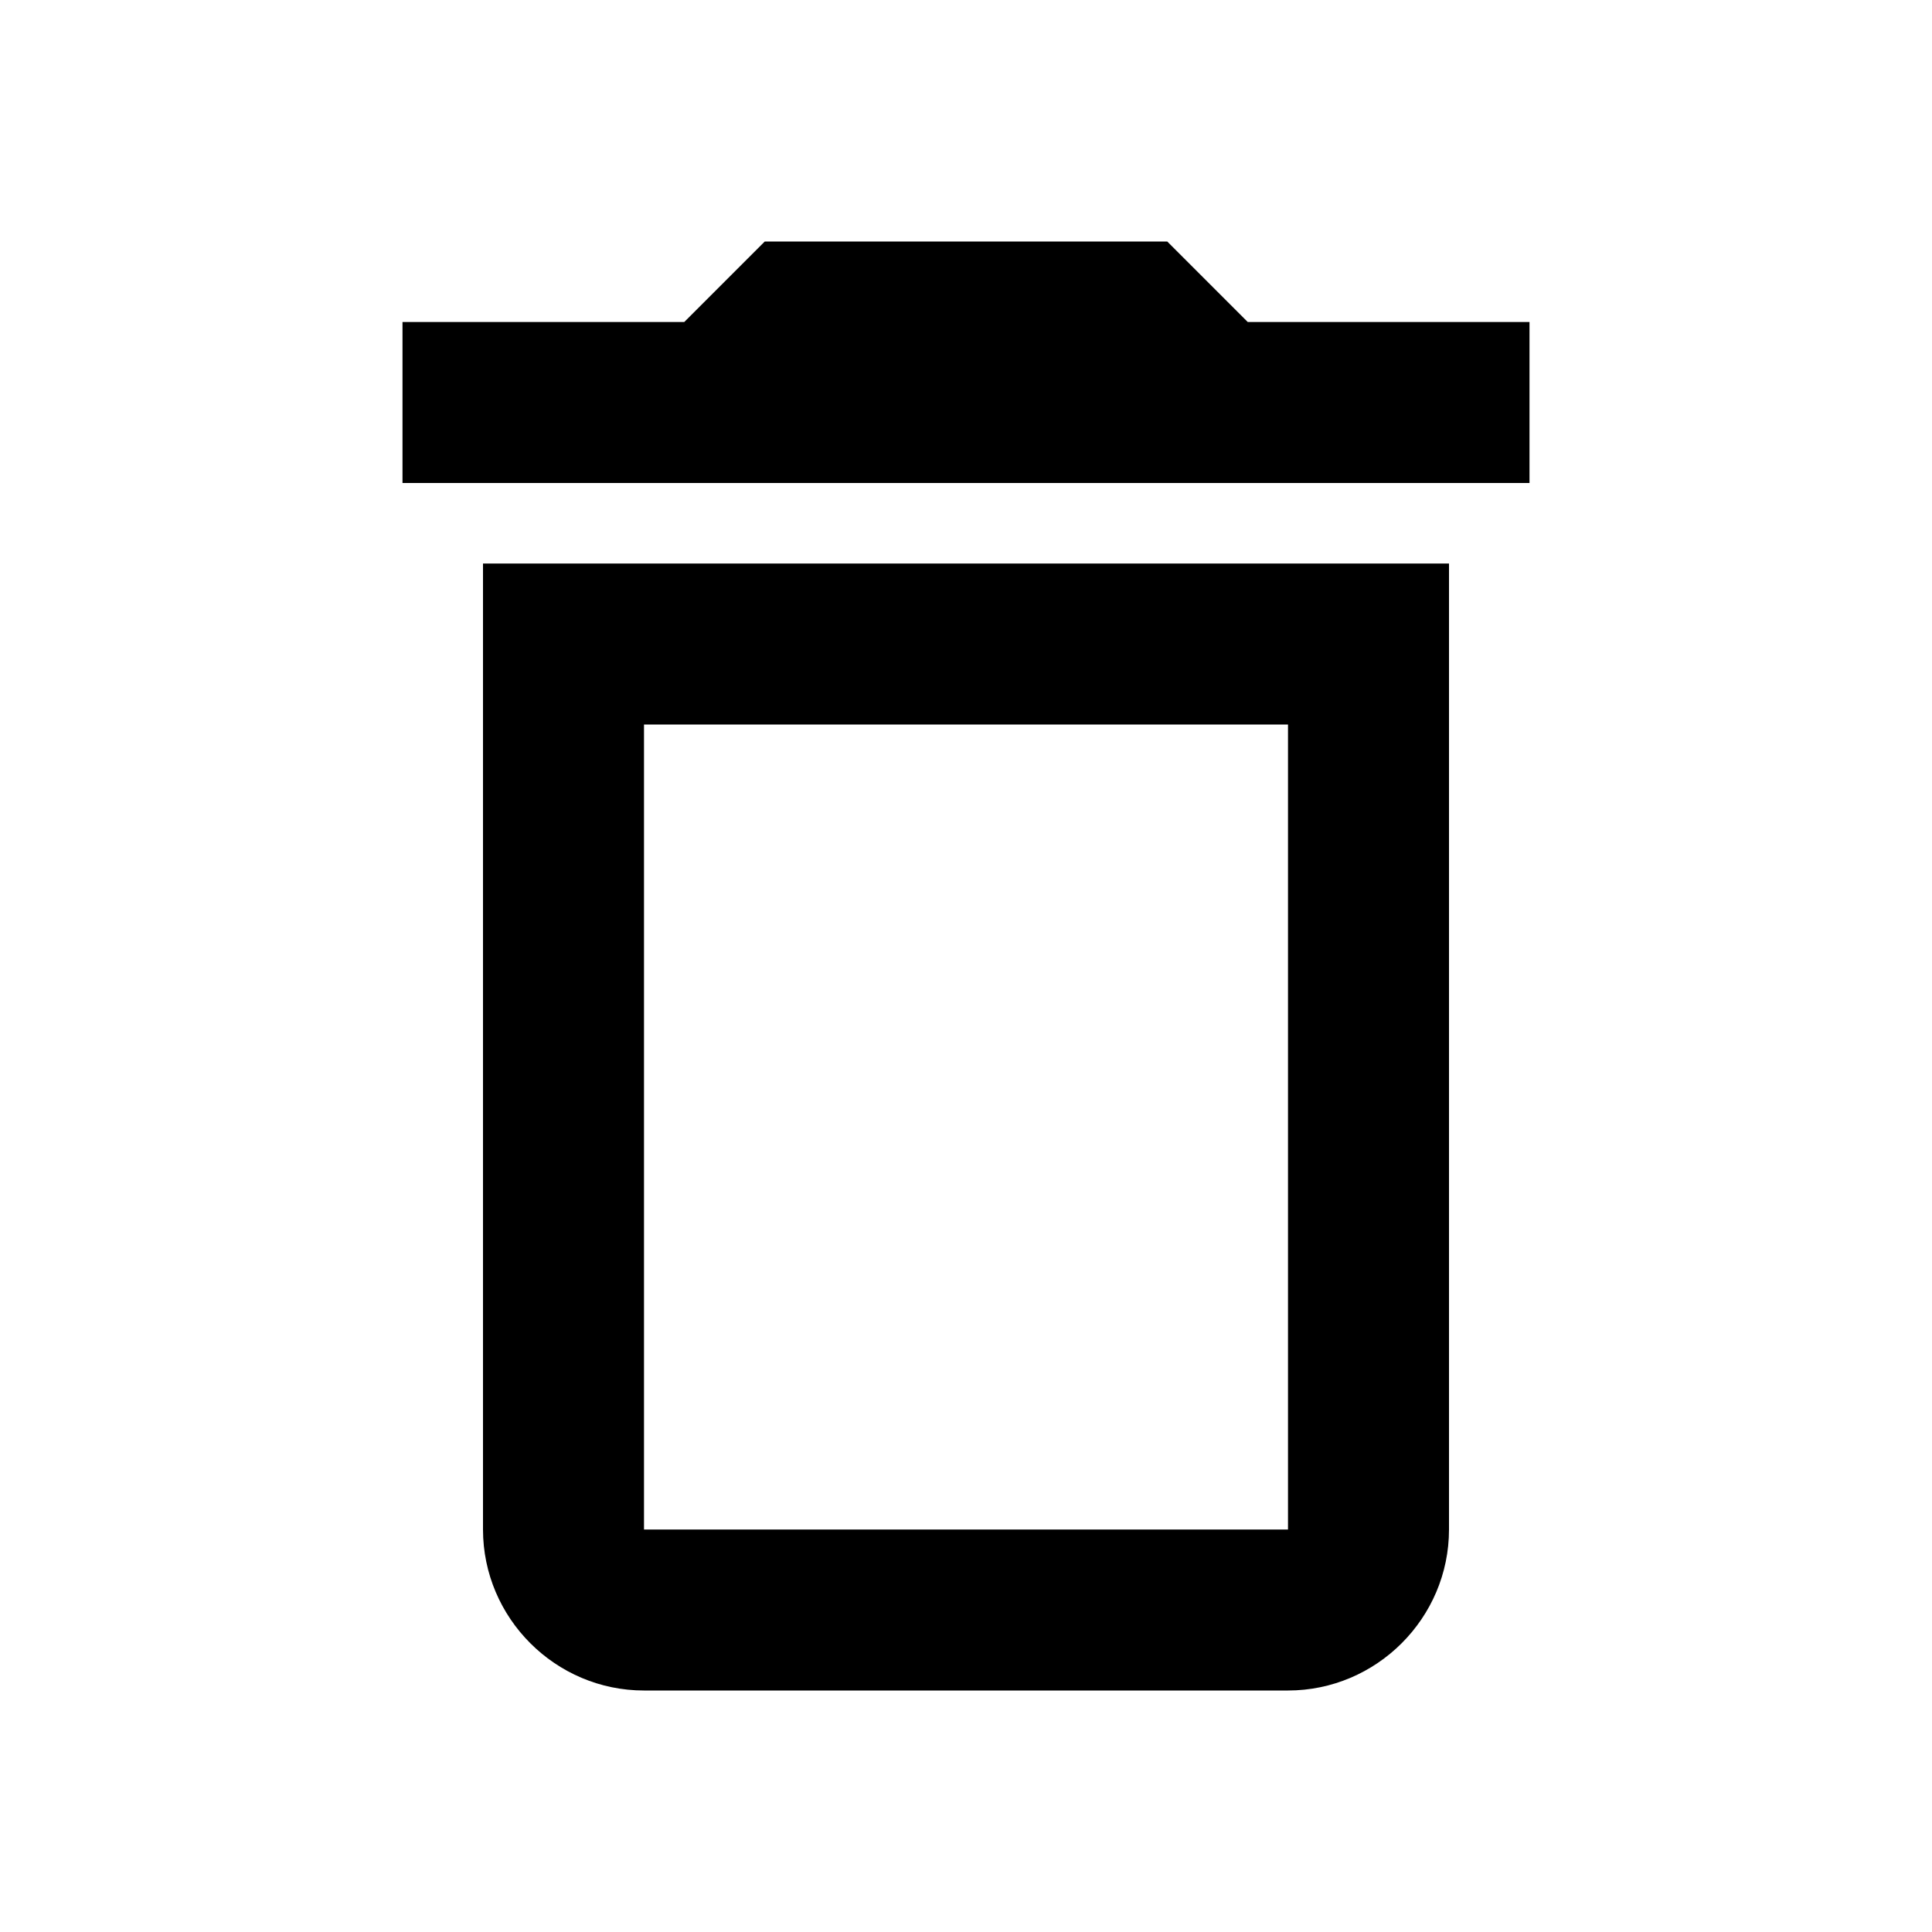
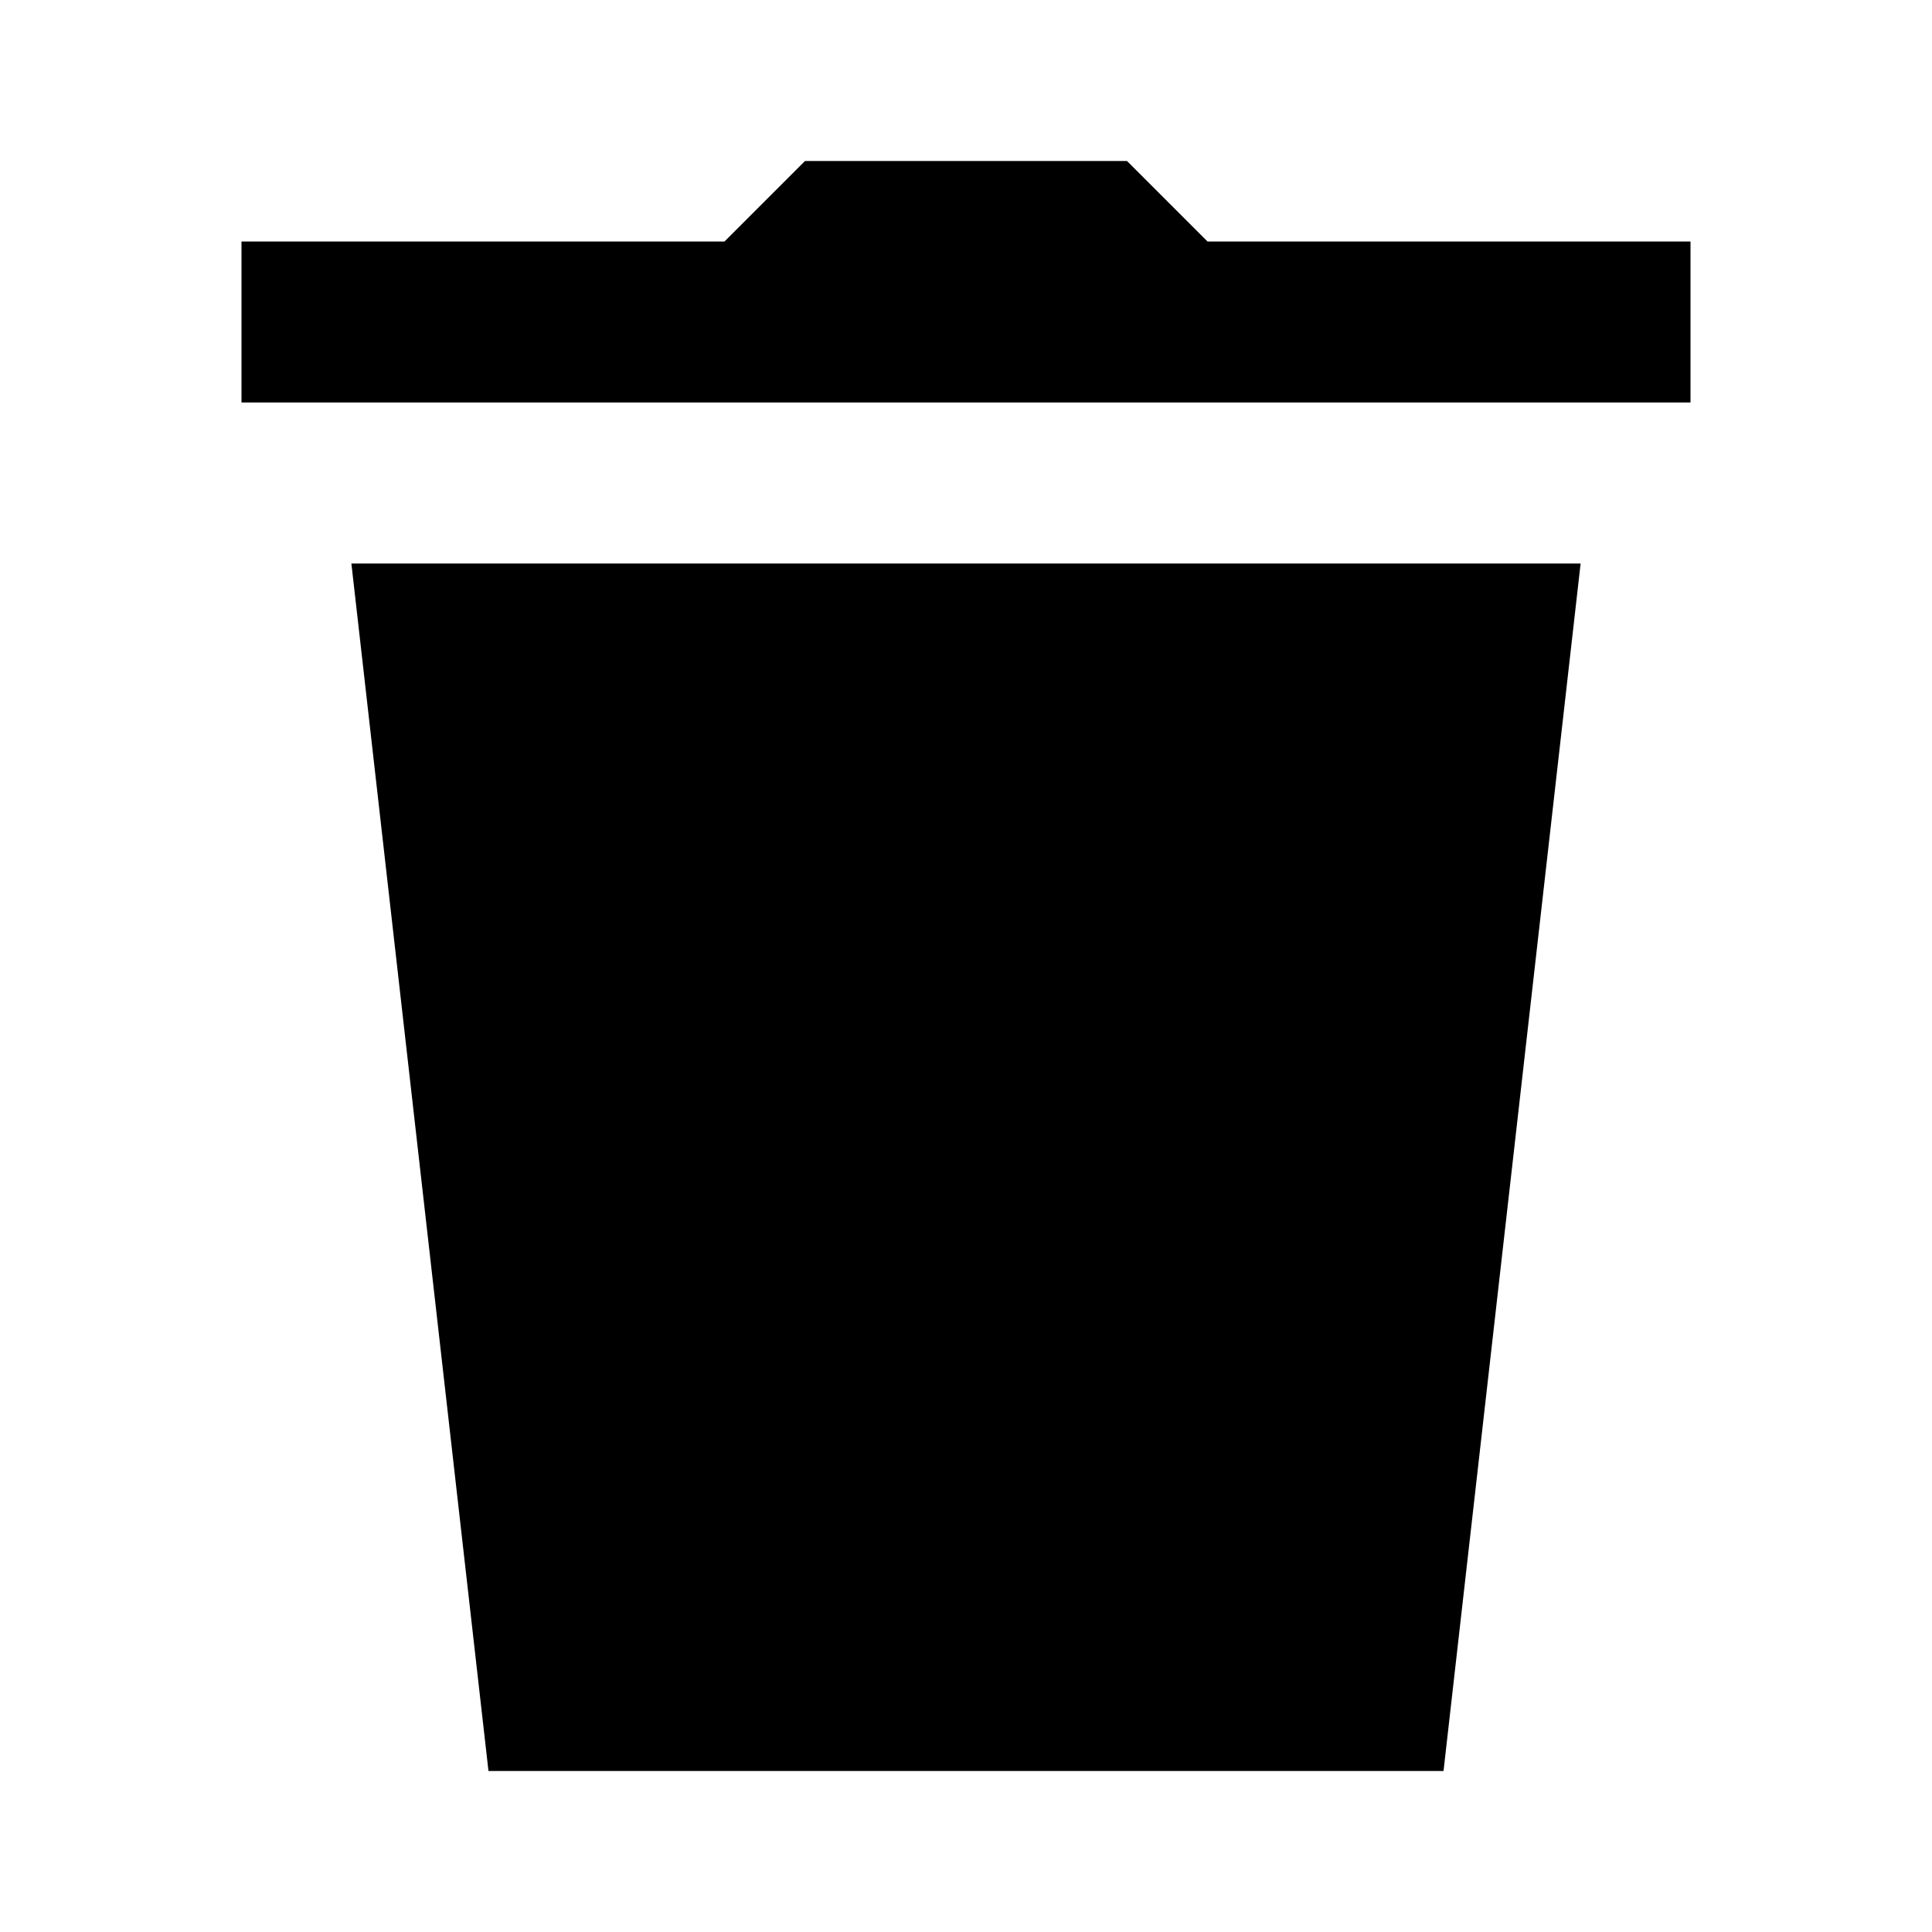
- <svg xmlns="http://www.w3.org/2000/svg" height="48px" viewBox="0 0 24 24" width="48px" fill="#000000">
-   <path d="M0 0h24v24H0V0z" fill="none" />
-   <path d="M6 19c0 1.1.9 2 2 2h8c1.1 0 2-.9 2-2V7H6v12zM8 9h8v10H8V9zm7.5-5l-1-1h-5l-1 1H5v2h14V4h-3.5z" />
+ <svg xmlns="http://www.w3.org/2000/svg" x="0px" y="0px" width="24" height="24" viewBox="0 0 24 24" style=" fill:#000000;">
+   <path d="M 10 2 L 9 3 L 3 3 L 3 5 L 21 5 L 21 3 L 15 3 L 14 2 L 10 2 z M 4.365 7 L 6.068 22 L 17.932 22 L 19.635 7 L 4.365 7 z" />
</svg>
